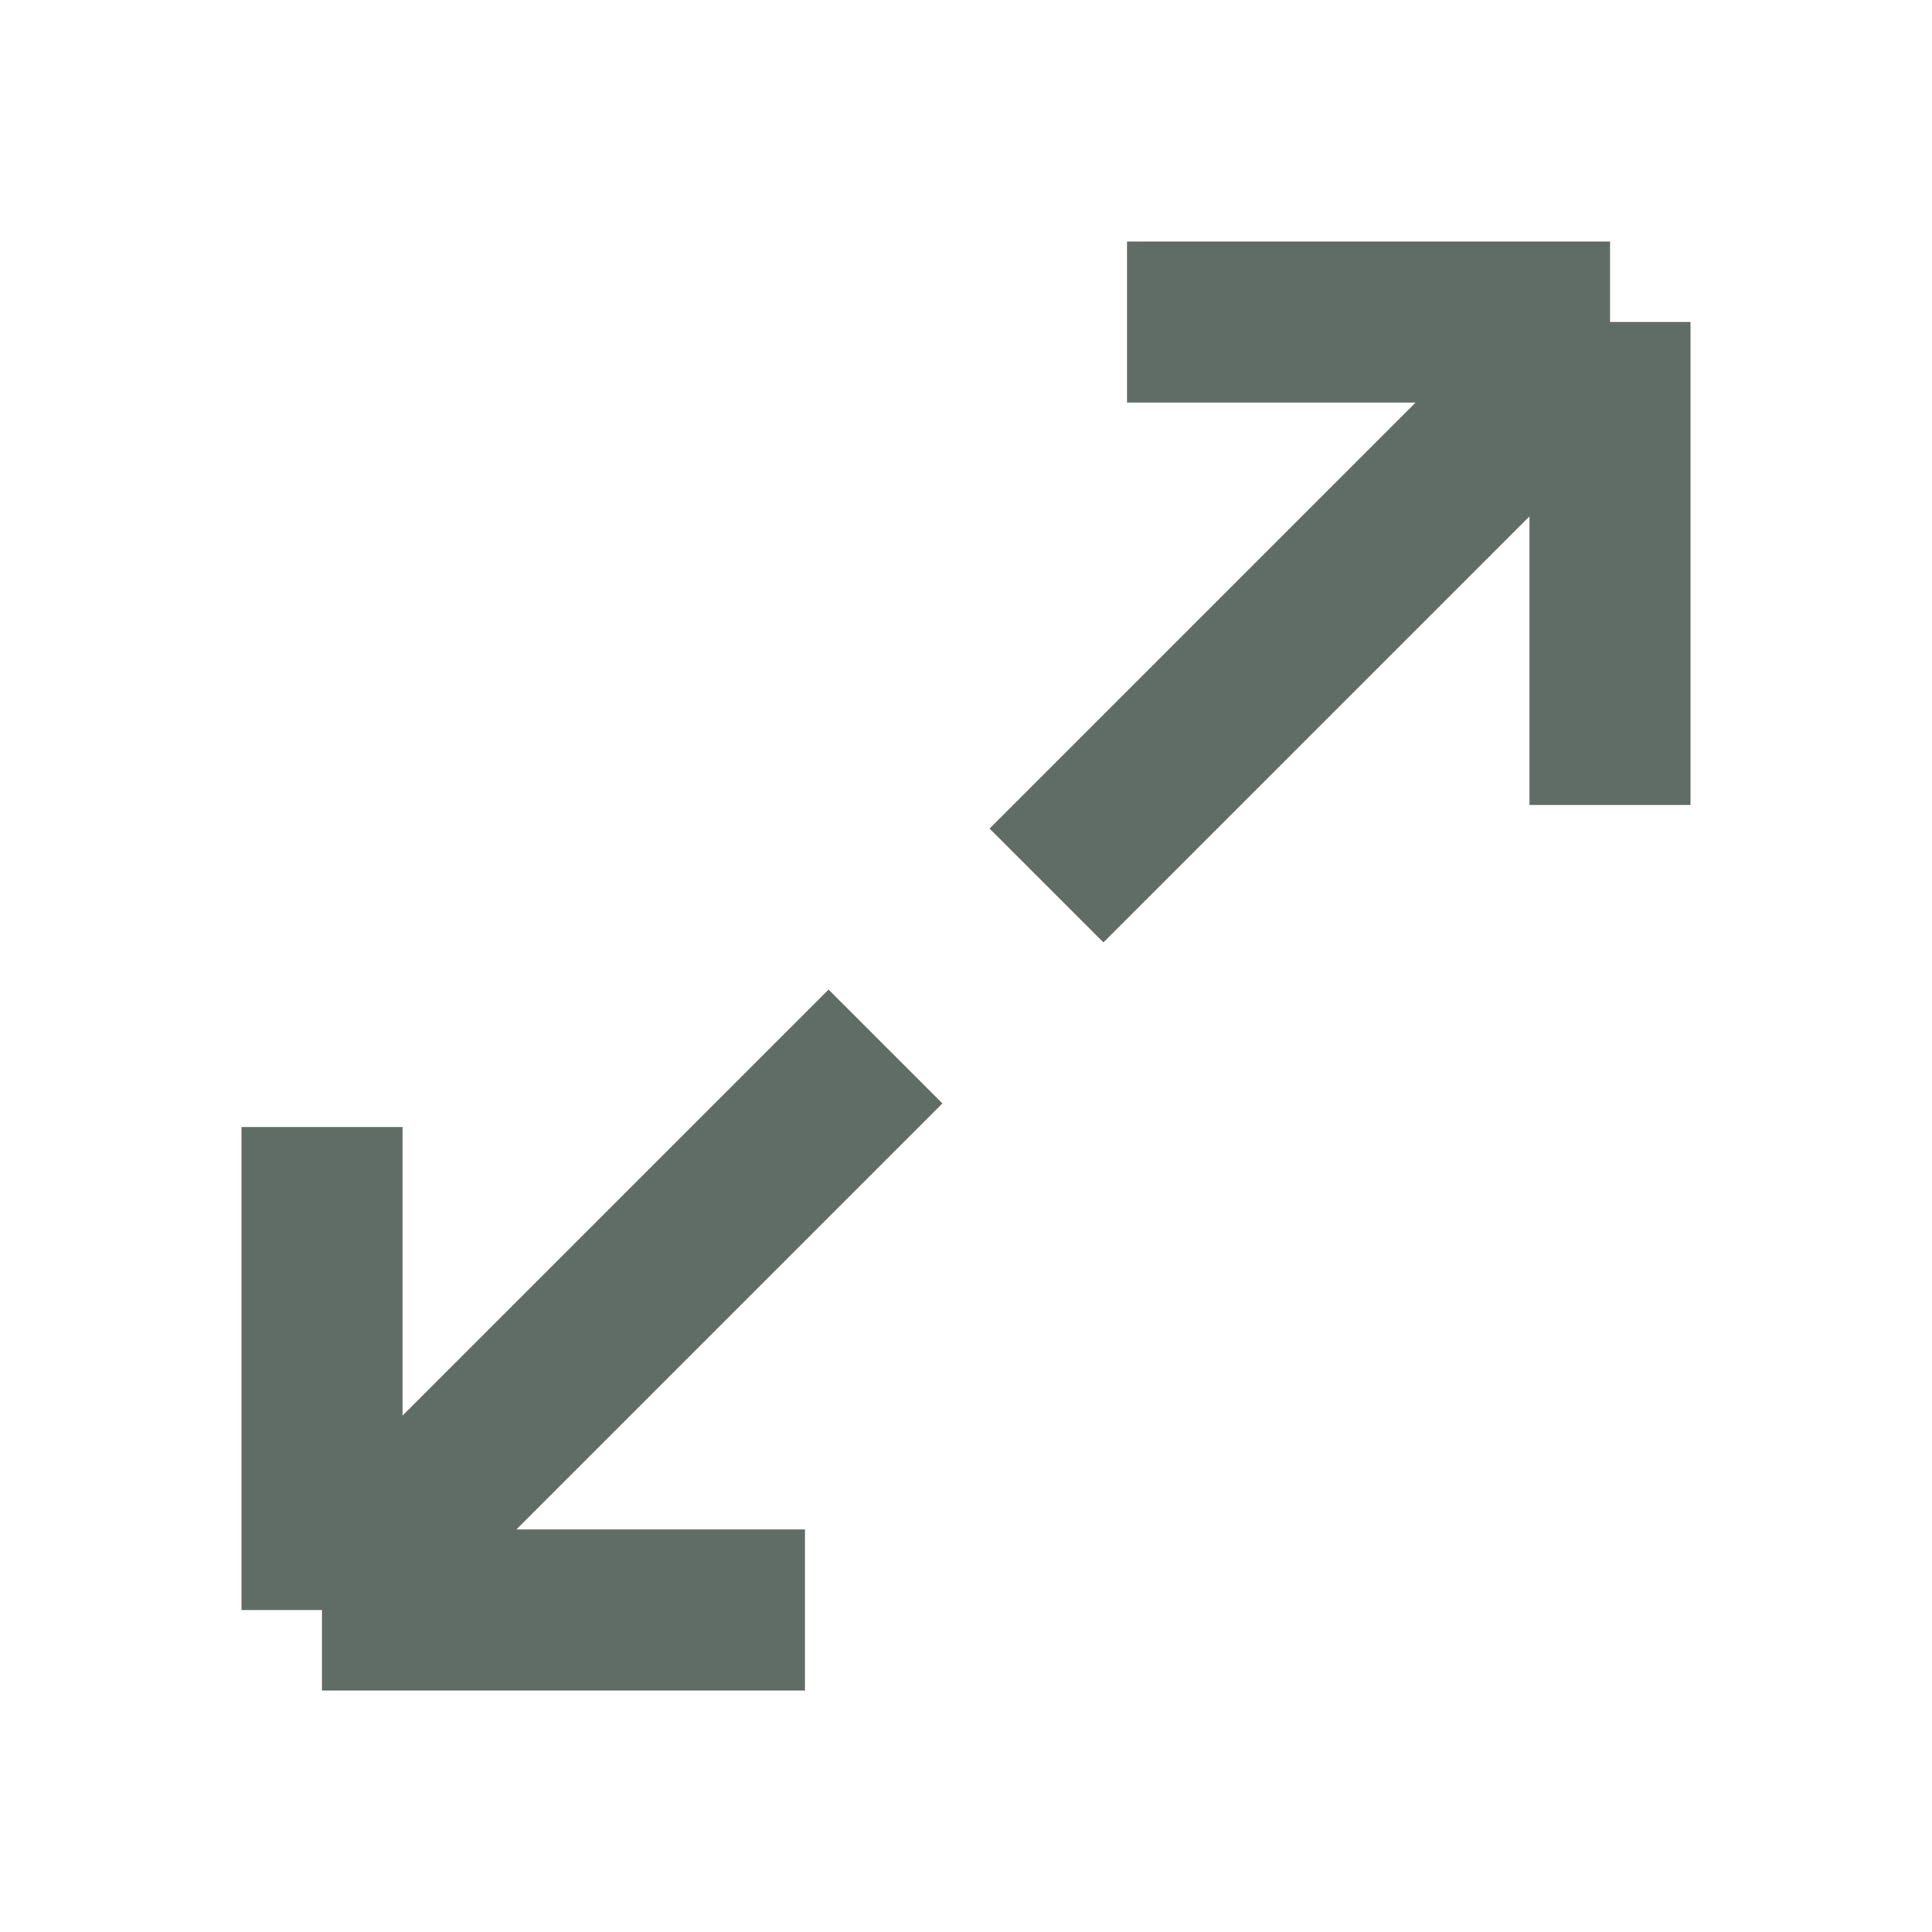
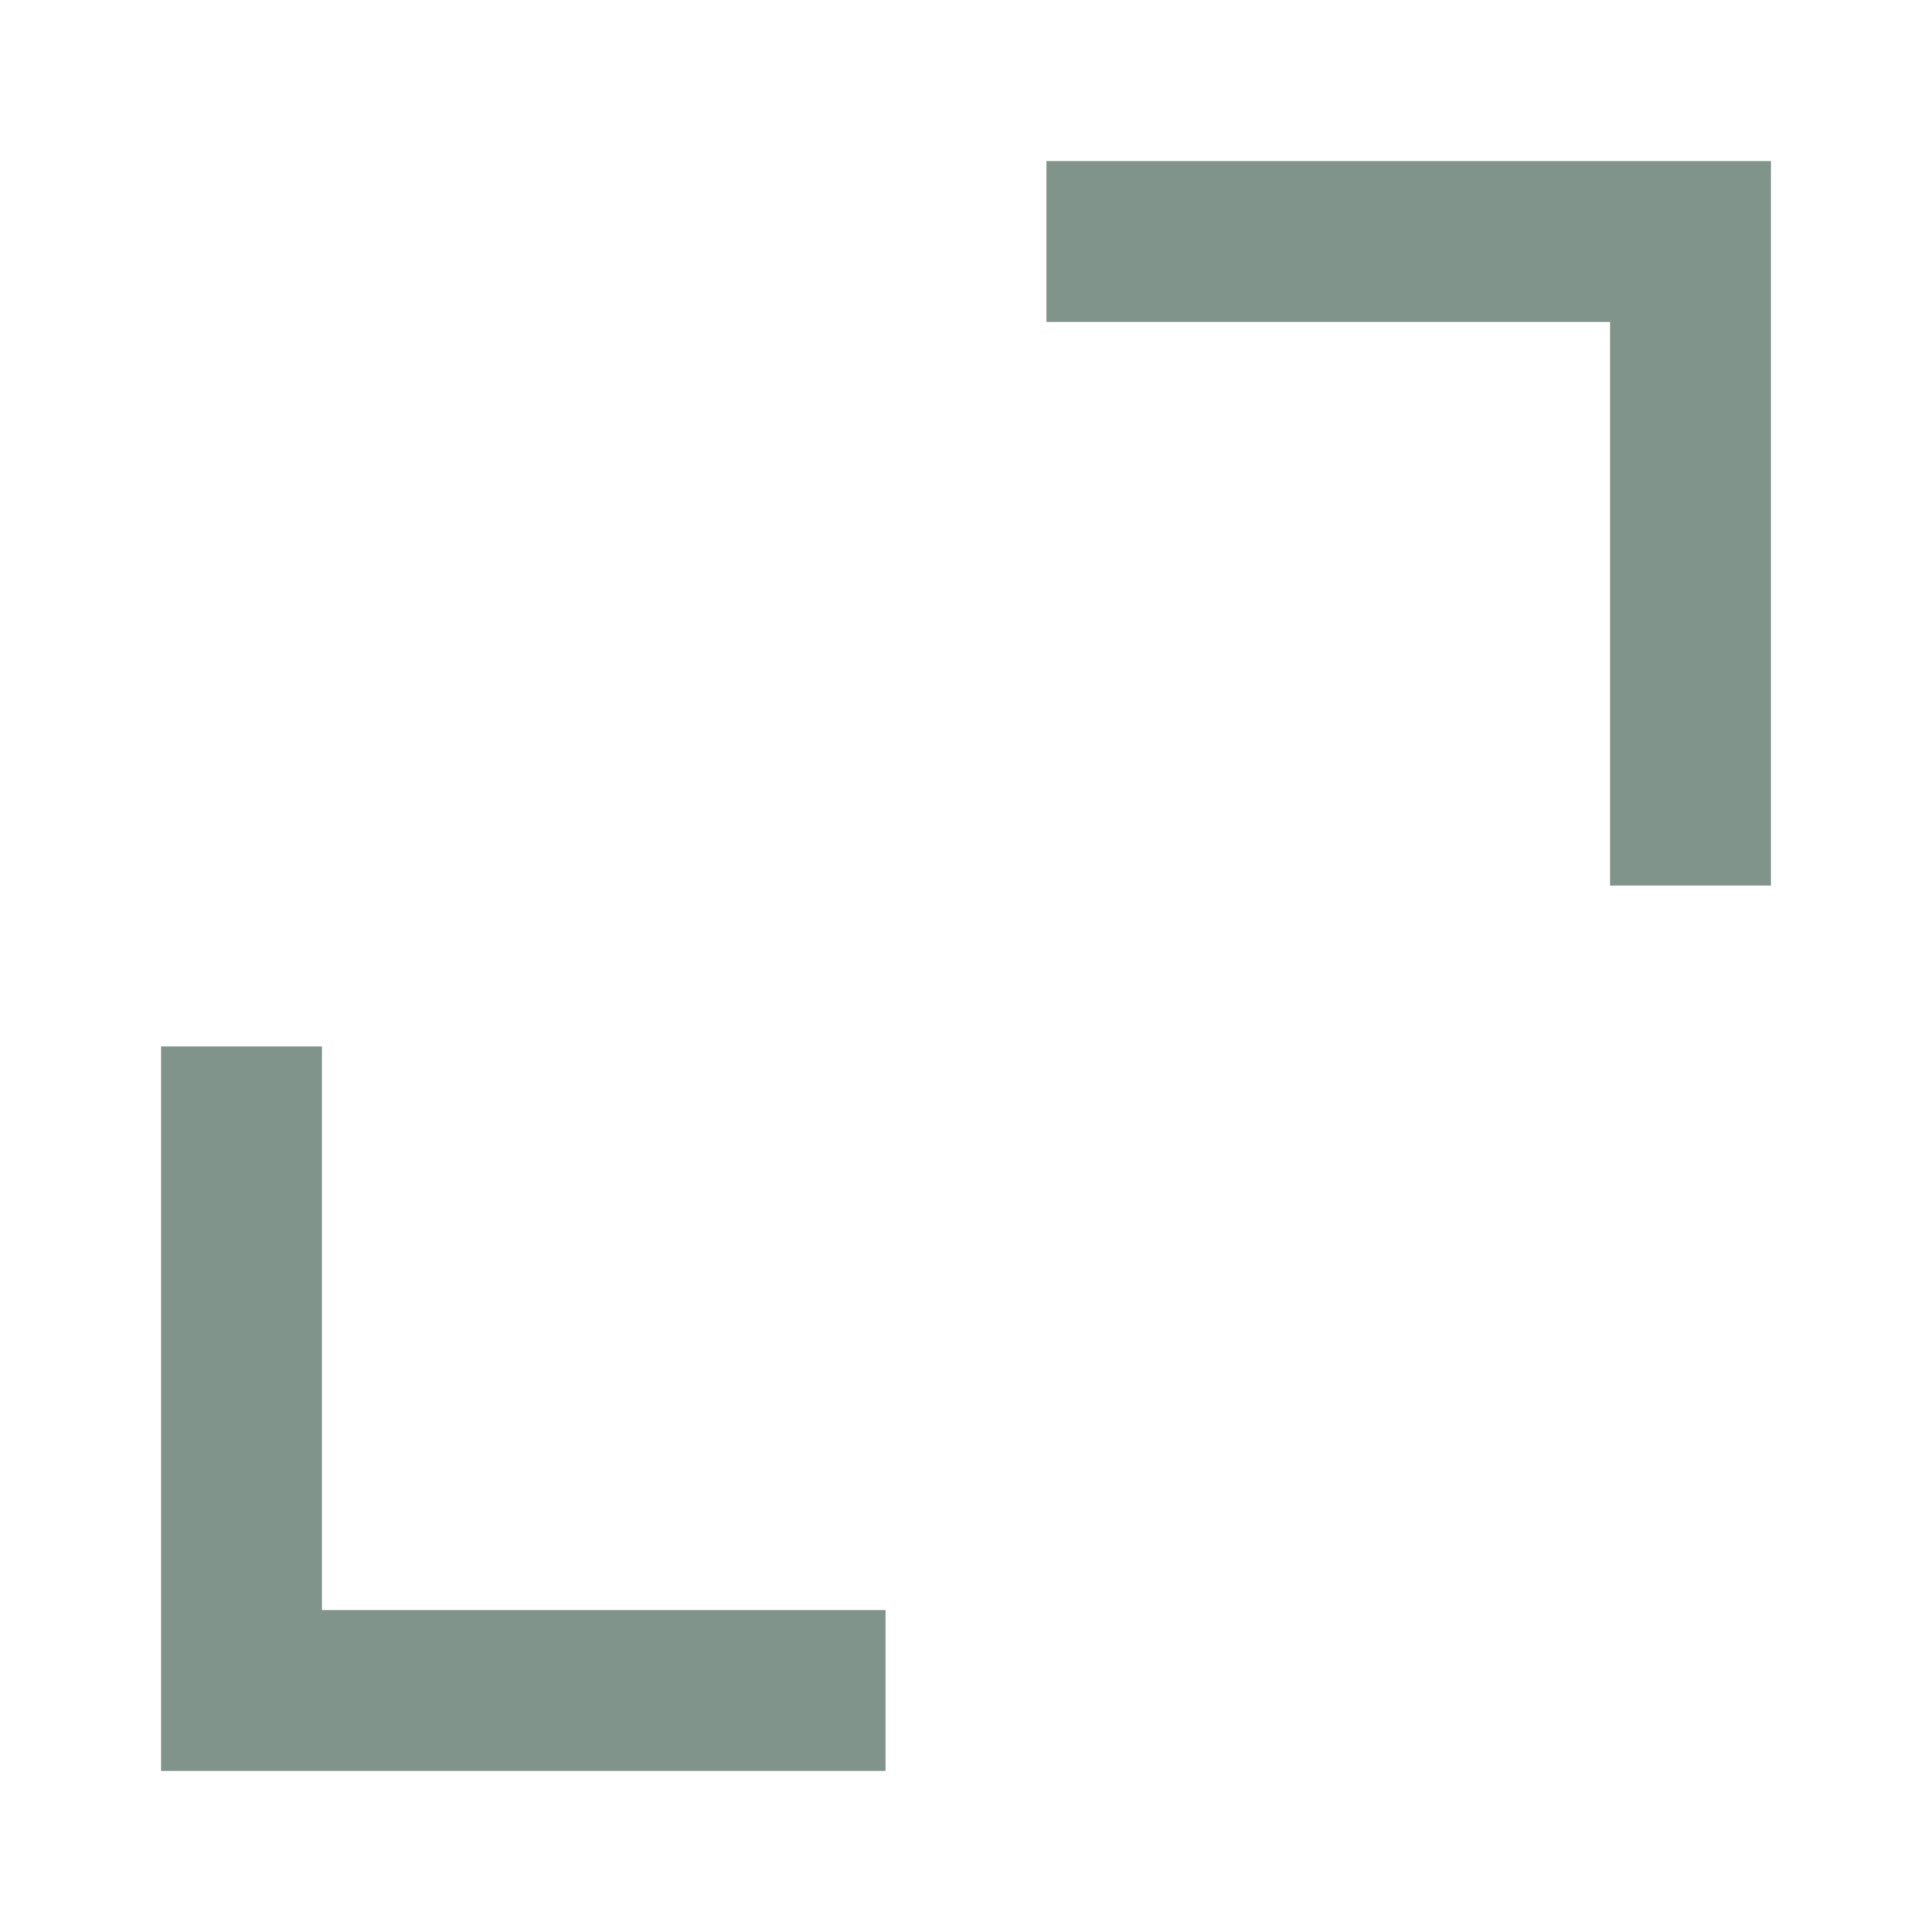
<svg xmlns="http://www.w3.org/2000/svg" width="24" height="24" viewBox="0 0 24 24" fill="none">
-   <path d="M14 4H20M20 4V10M20 4L13 11" stroke="#606C66" stroke-width="2" />
-   <path d="M10 20H4M4 20V14M4 20L11 13" stroke="#606C66" stroke-width="2" />
+   <path d="M13 3H21V11" stroke="#81948B" stroke-width="2" />
+   <path d="M11 21H3V13" stroke="#81948B" stroke-width="2" />
</svg>
